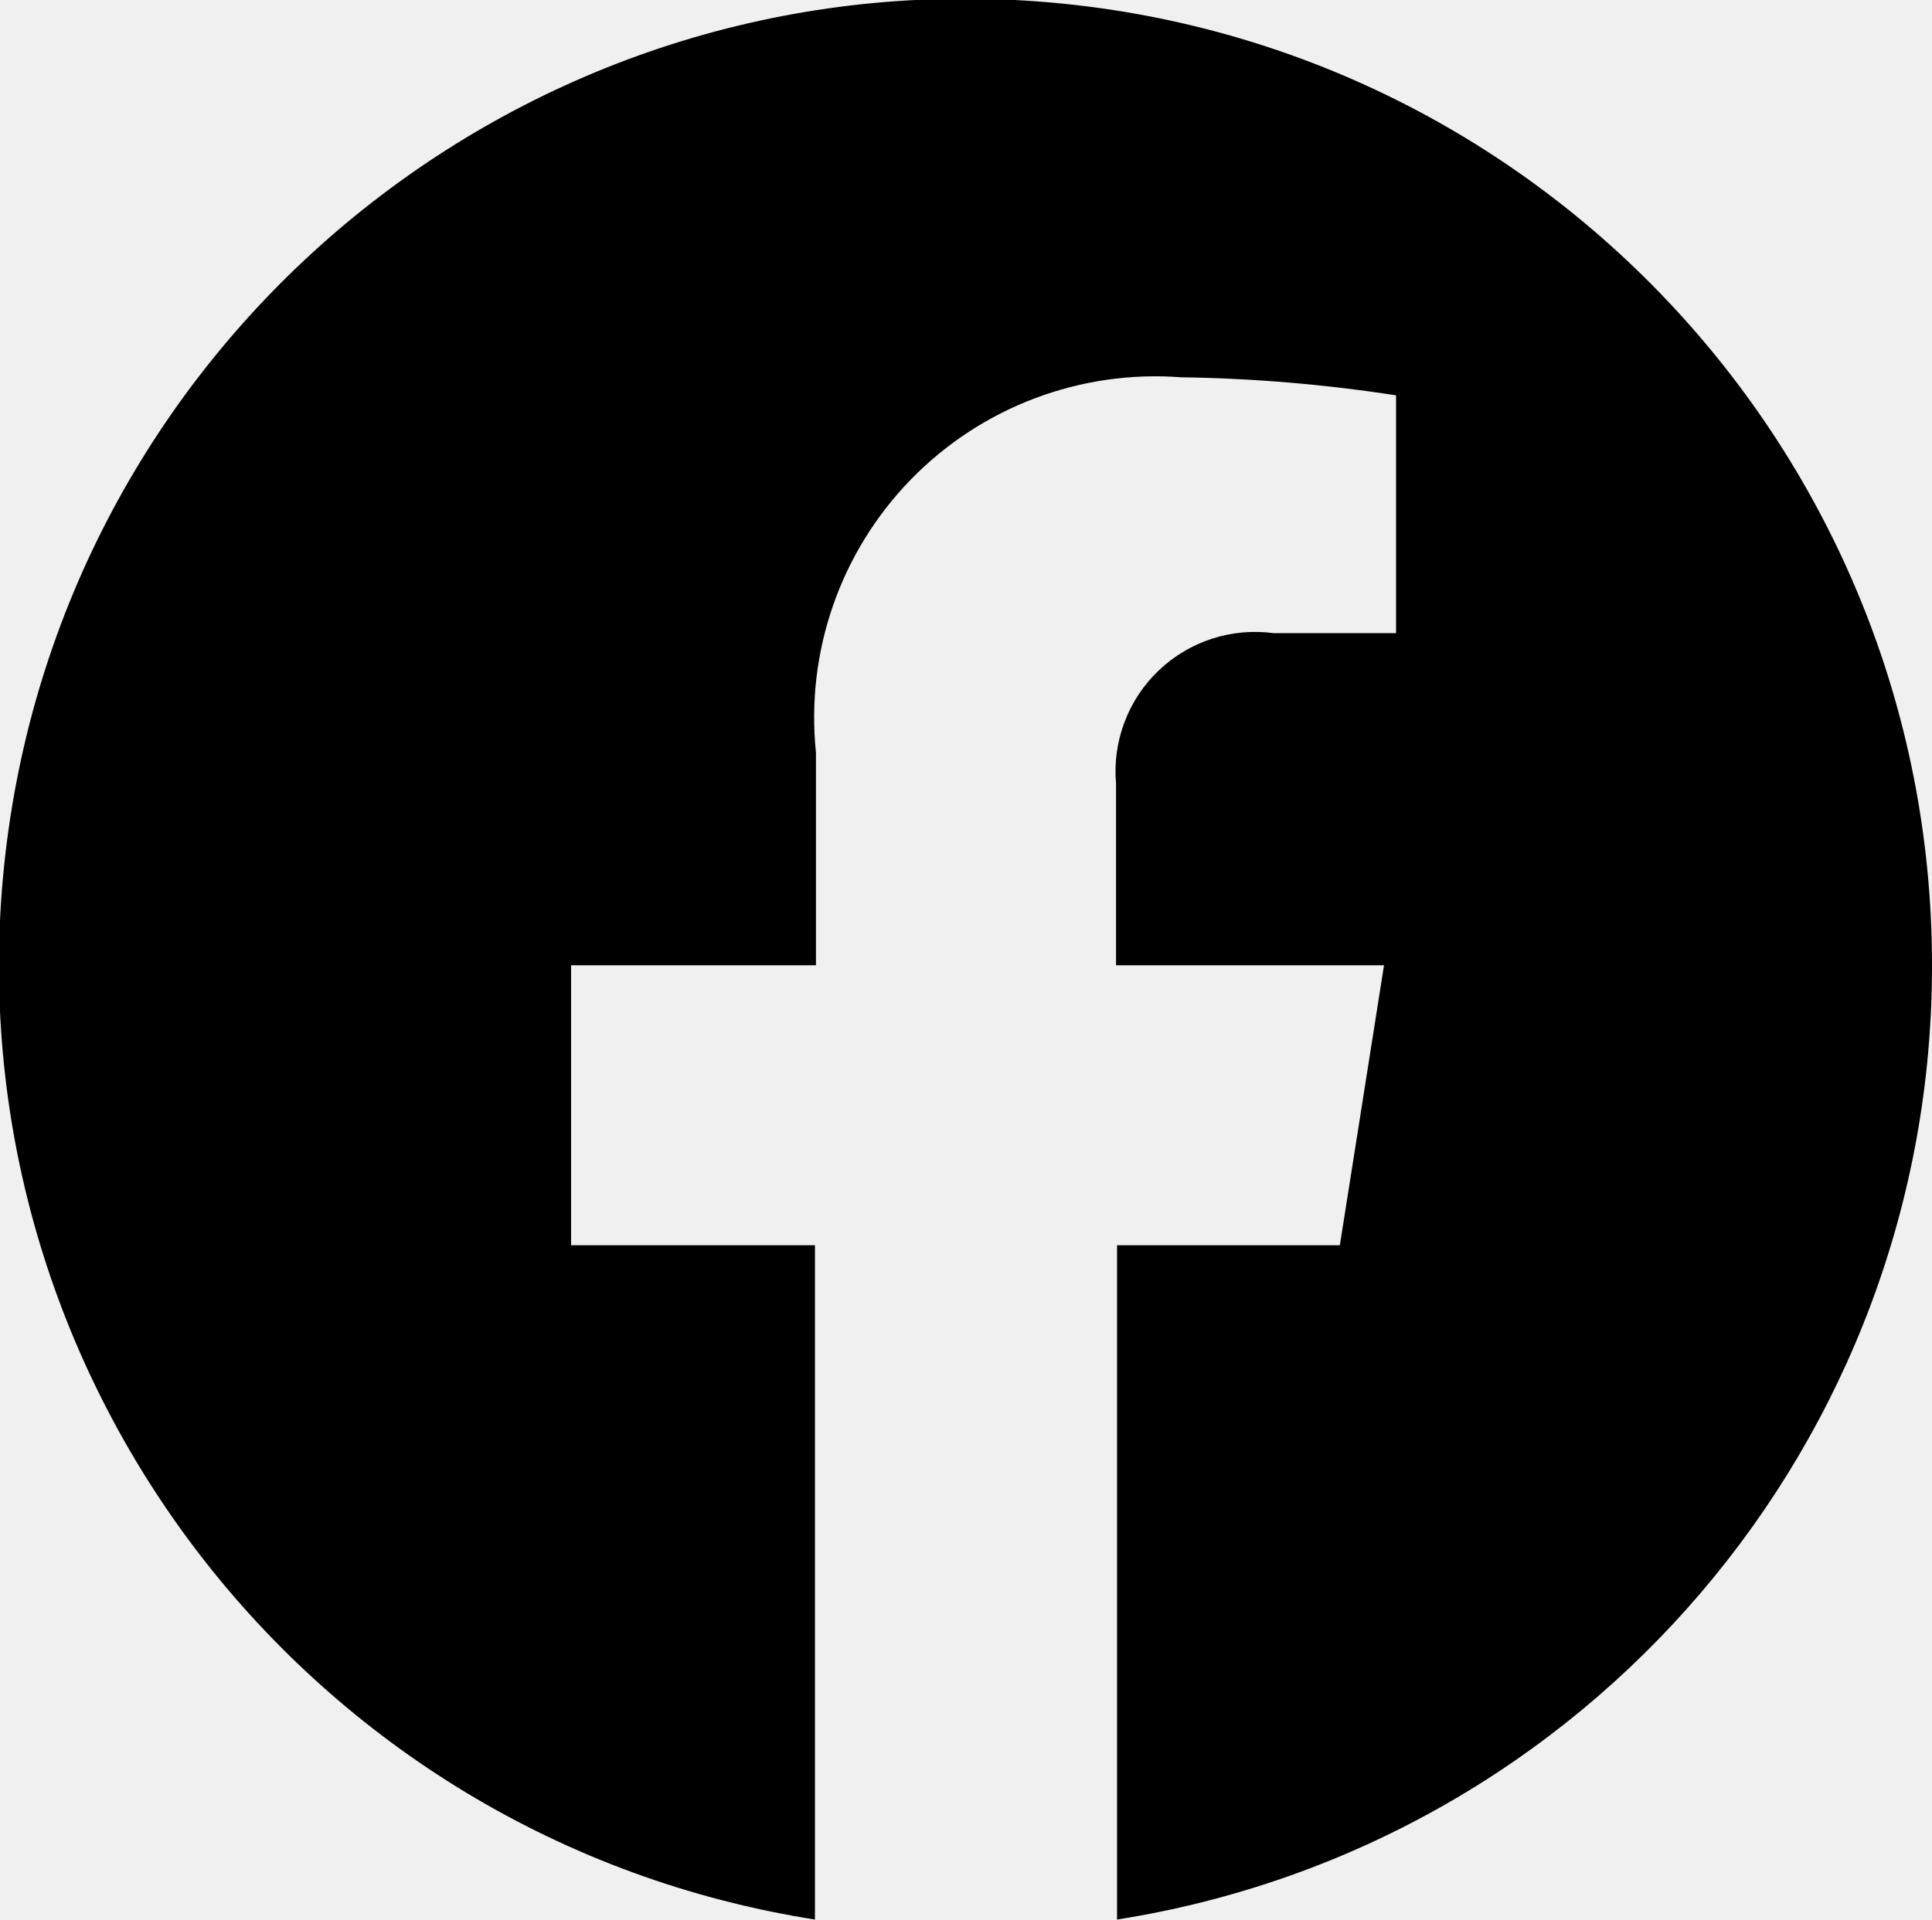
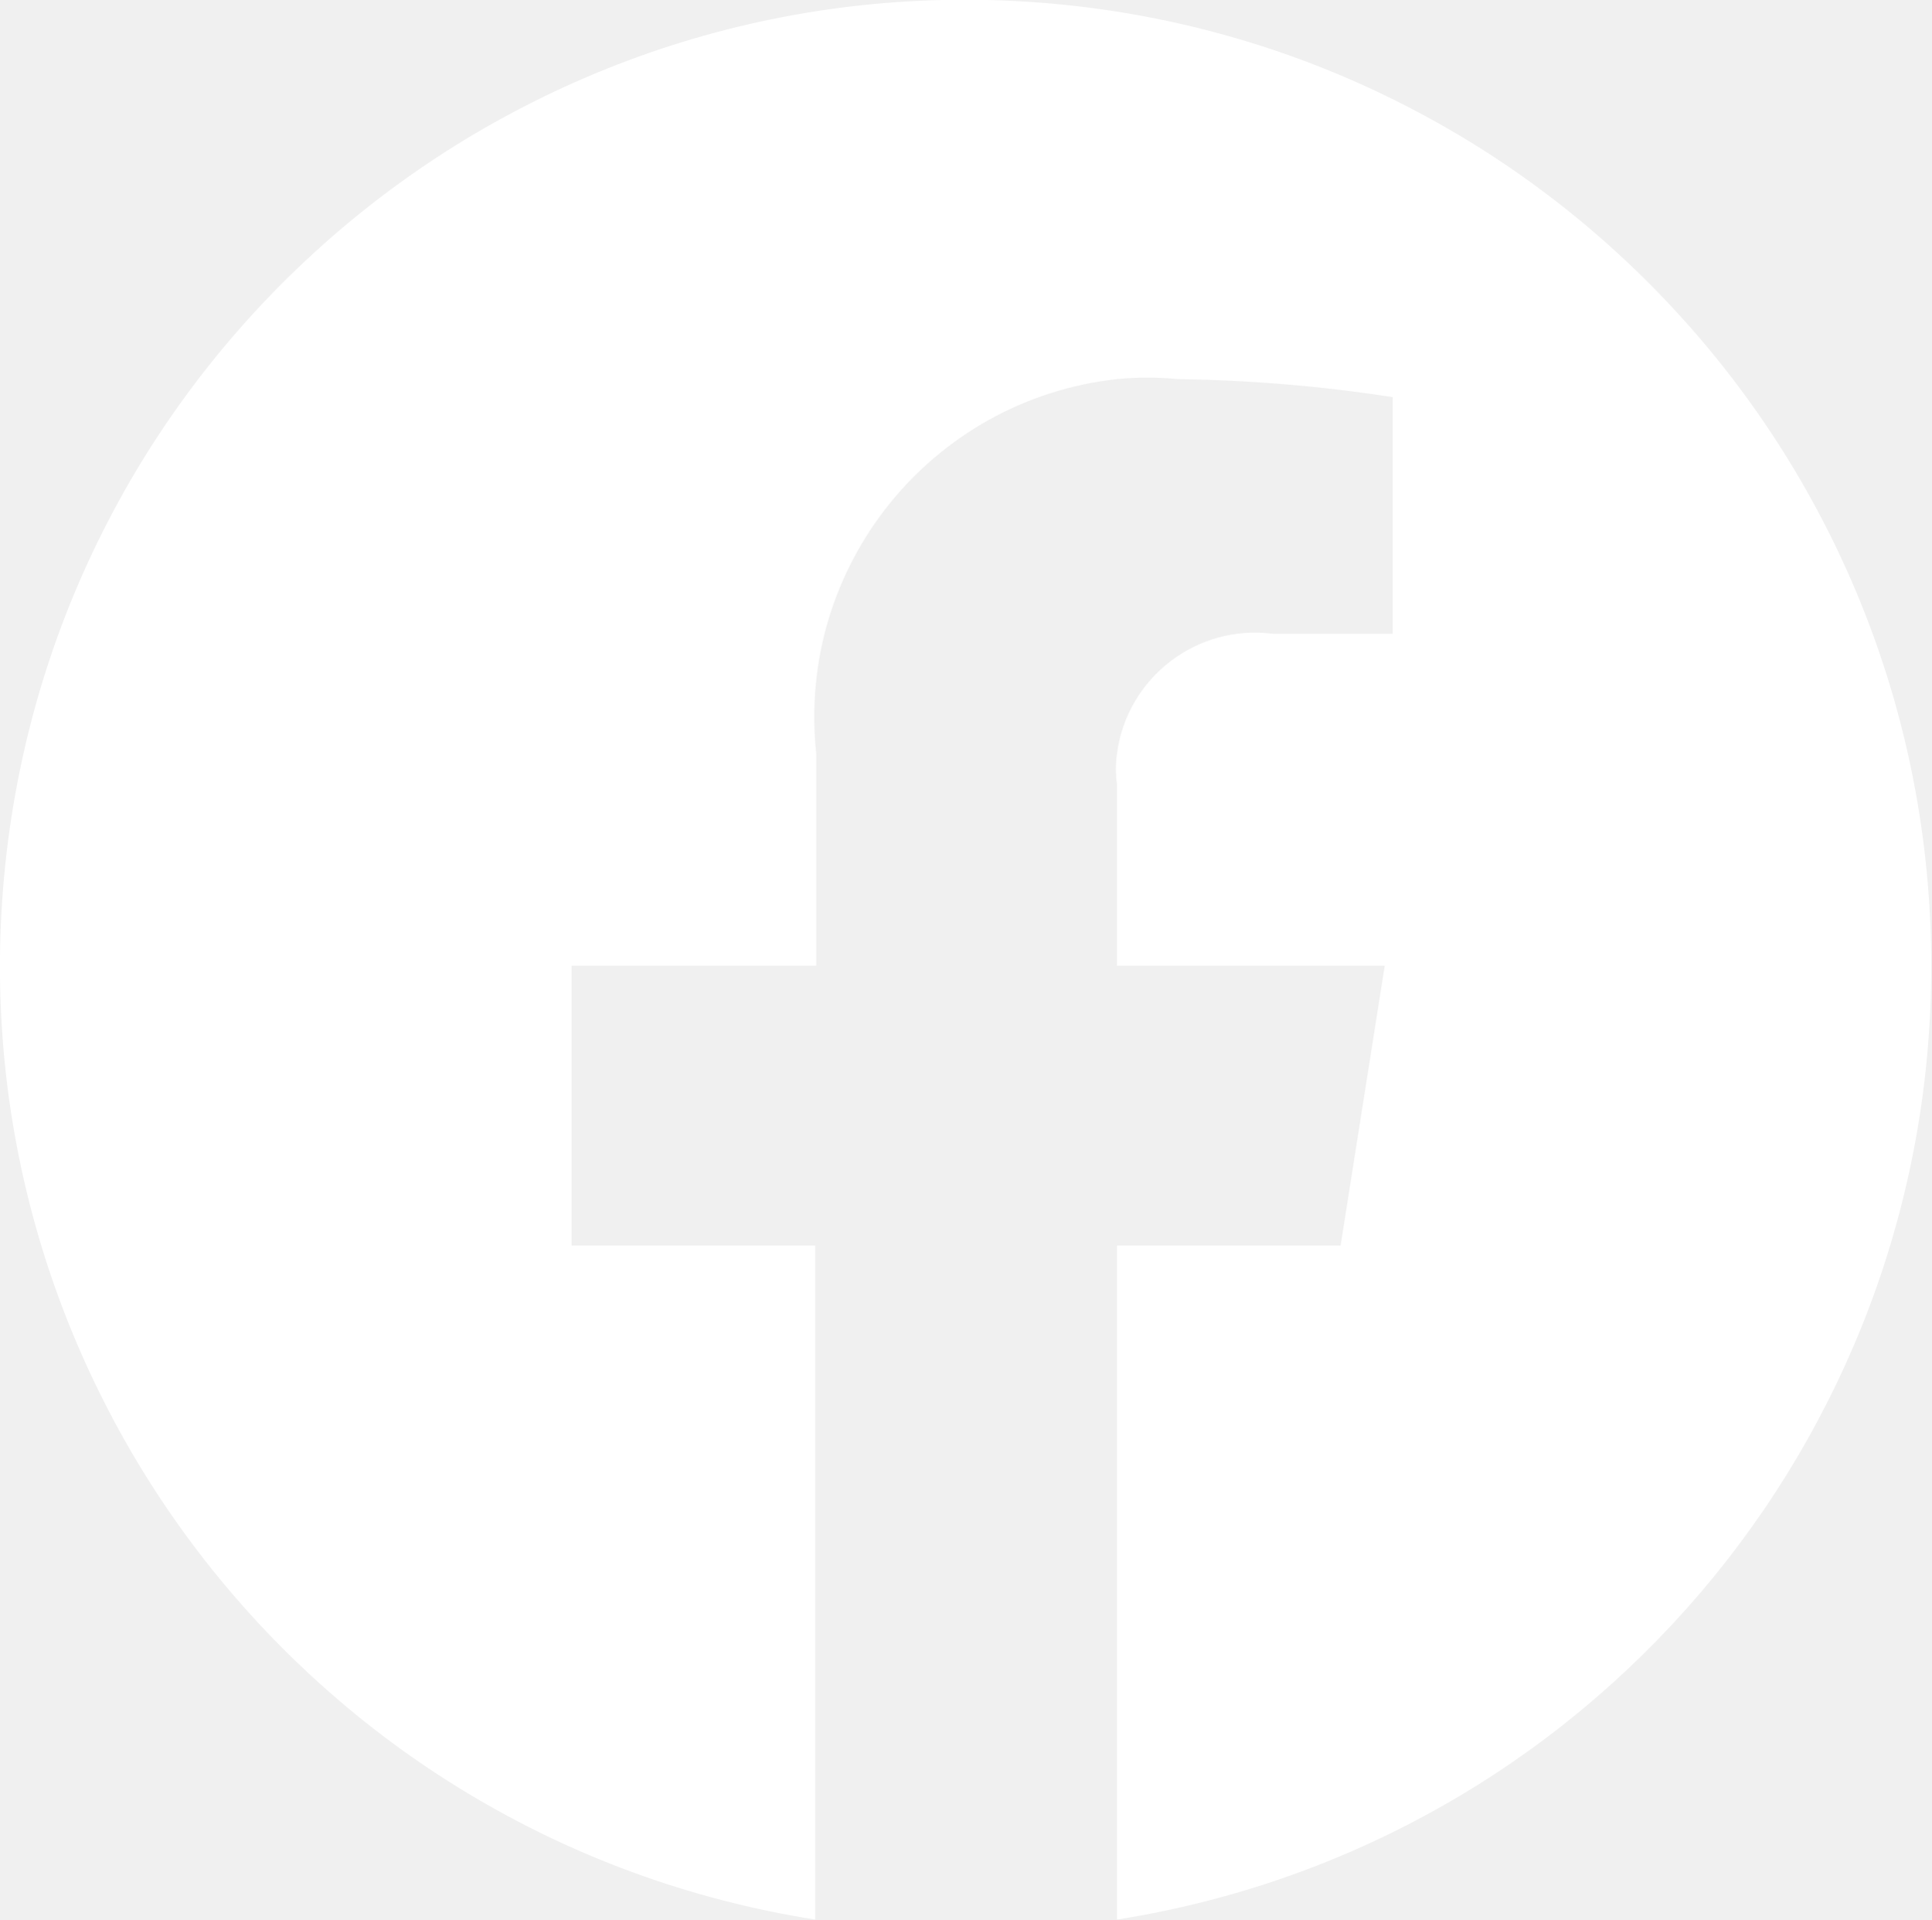
- <svg xmlns="http://www.w3.org/2000/svg" width="19.25" height="19.13" aria-hidden="true" class="icon icon-facebook">
-   <path d="M19.25 9.62a9.63 9.63 0 1 0-11.13 9.51v-6.72H5.69V9.62h2.44V7.5a3.4 3.4 0 0 1 3.64-3.74 15.45 15.45 0 0 1 2.14.18v2.37h-1.22a1.39 1.39 0 0 0-1.57 1.5v1.81h2.67l-.44 2.79h-2.22v6.72a9.62 9.62 0 0 0 8.12-9.51Z" />
+ <svg xmlns="http://www.w3.org/2000/svg" id="Laag_1" data-name="Laag 1" viewBox="0 0 19.26 19.14">
+   <defs>
+     <style>.cls-1{fill:#fff;}</style>
+   </defs>
+   <path class="cls-1" d="M19.25,9.62A9.63,9.63,0,1,0,8.12,19.13V12.41H5.69V9.62H8.13V7.5a3.39,3.39,0,0,1,3-3.73,3.11,3.11,0,0,1,.61,0,15.32,15.32,0,0,1,2.14.18V6.31H12.69A1.39,1.39,0,0,0,11.13,7.5a1.08,1.08,0,0,0,0,.31V9.62h2.67l-.44,2.79H11.13v6.72A9.62,9.62,0,0,0,19.25,9.62Z" transform="translate(0.01 0.01)" />
</svg>
